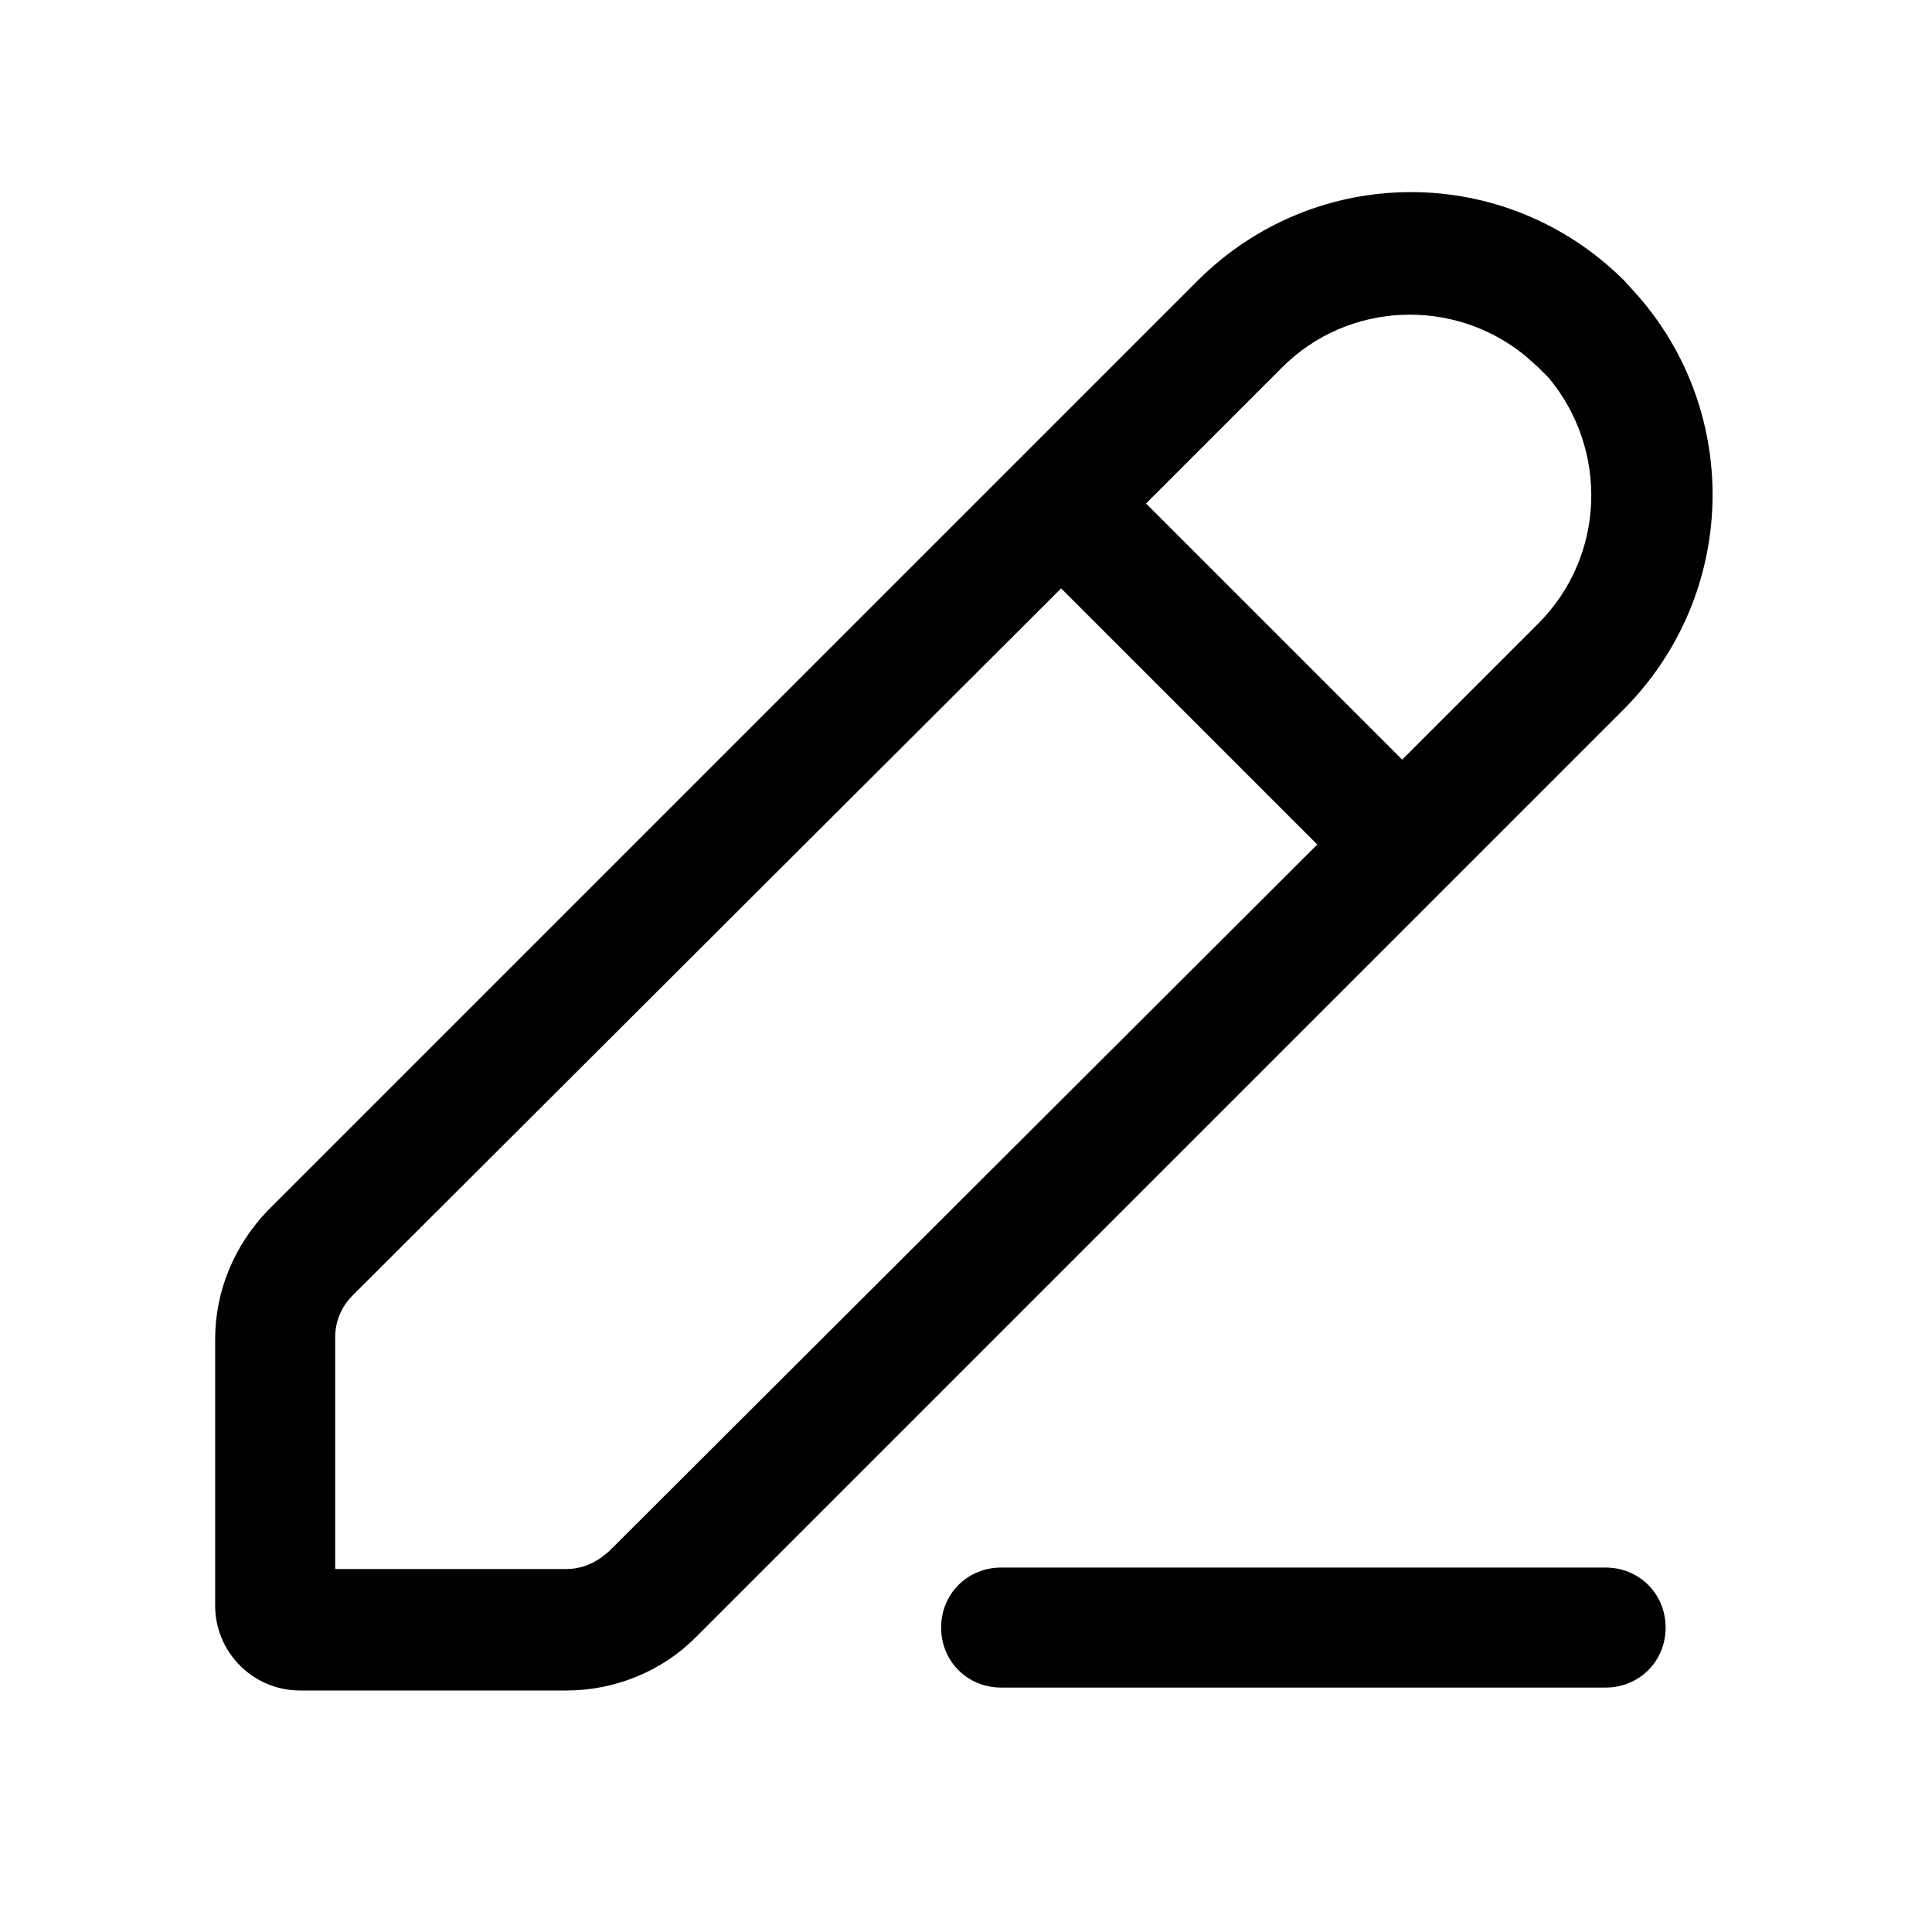
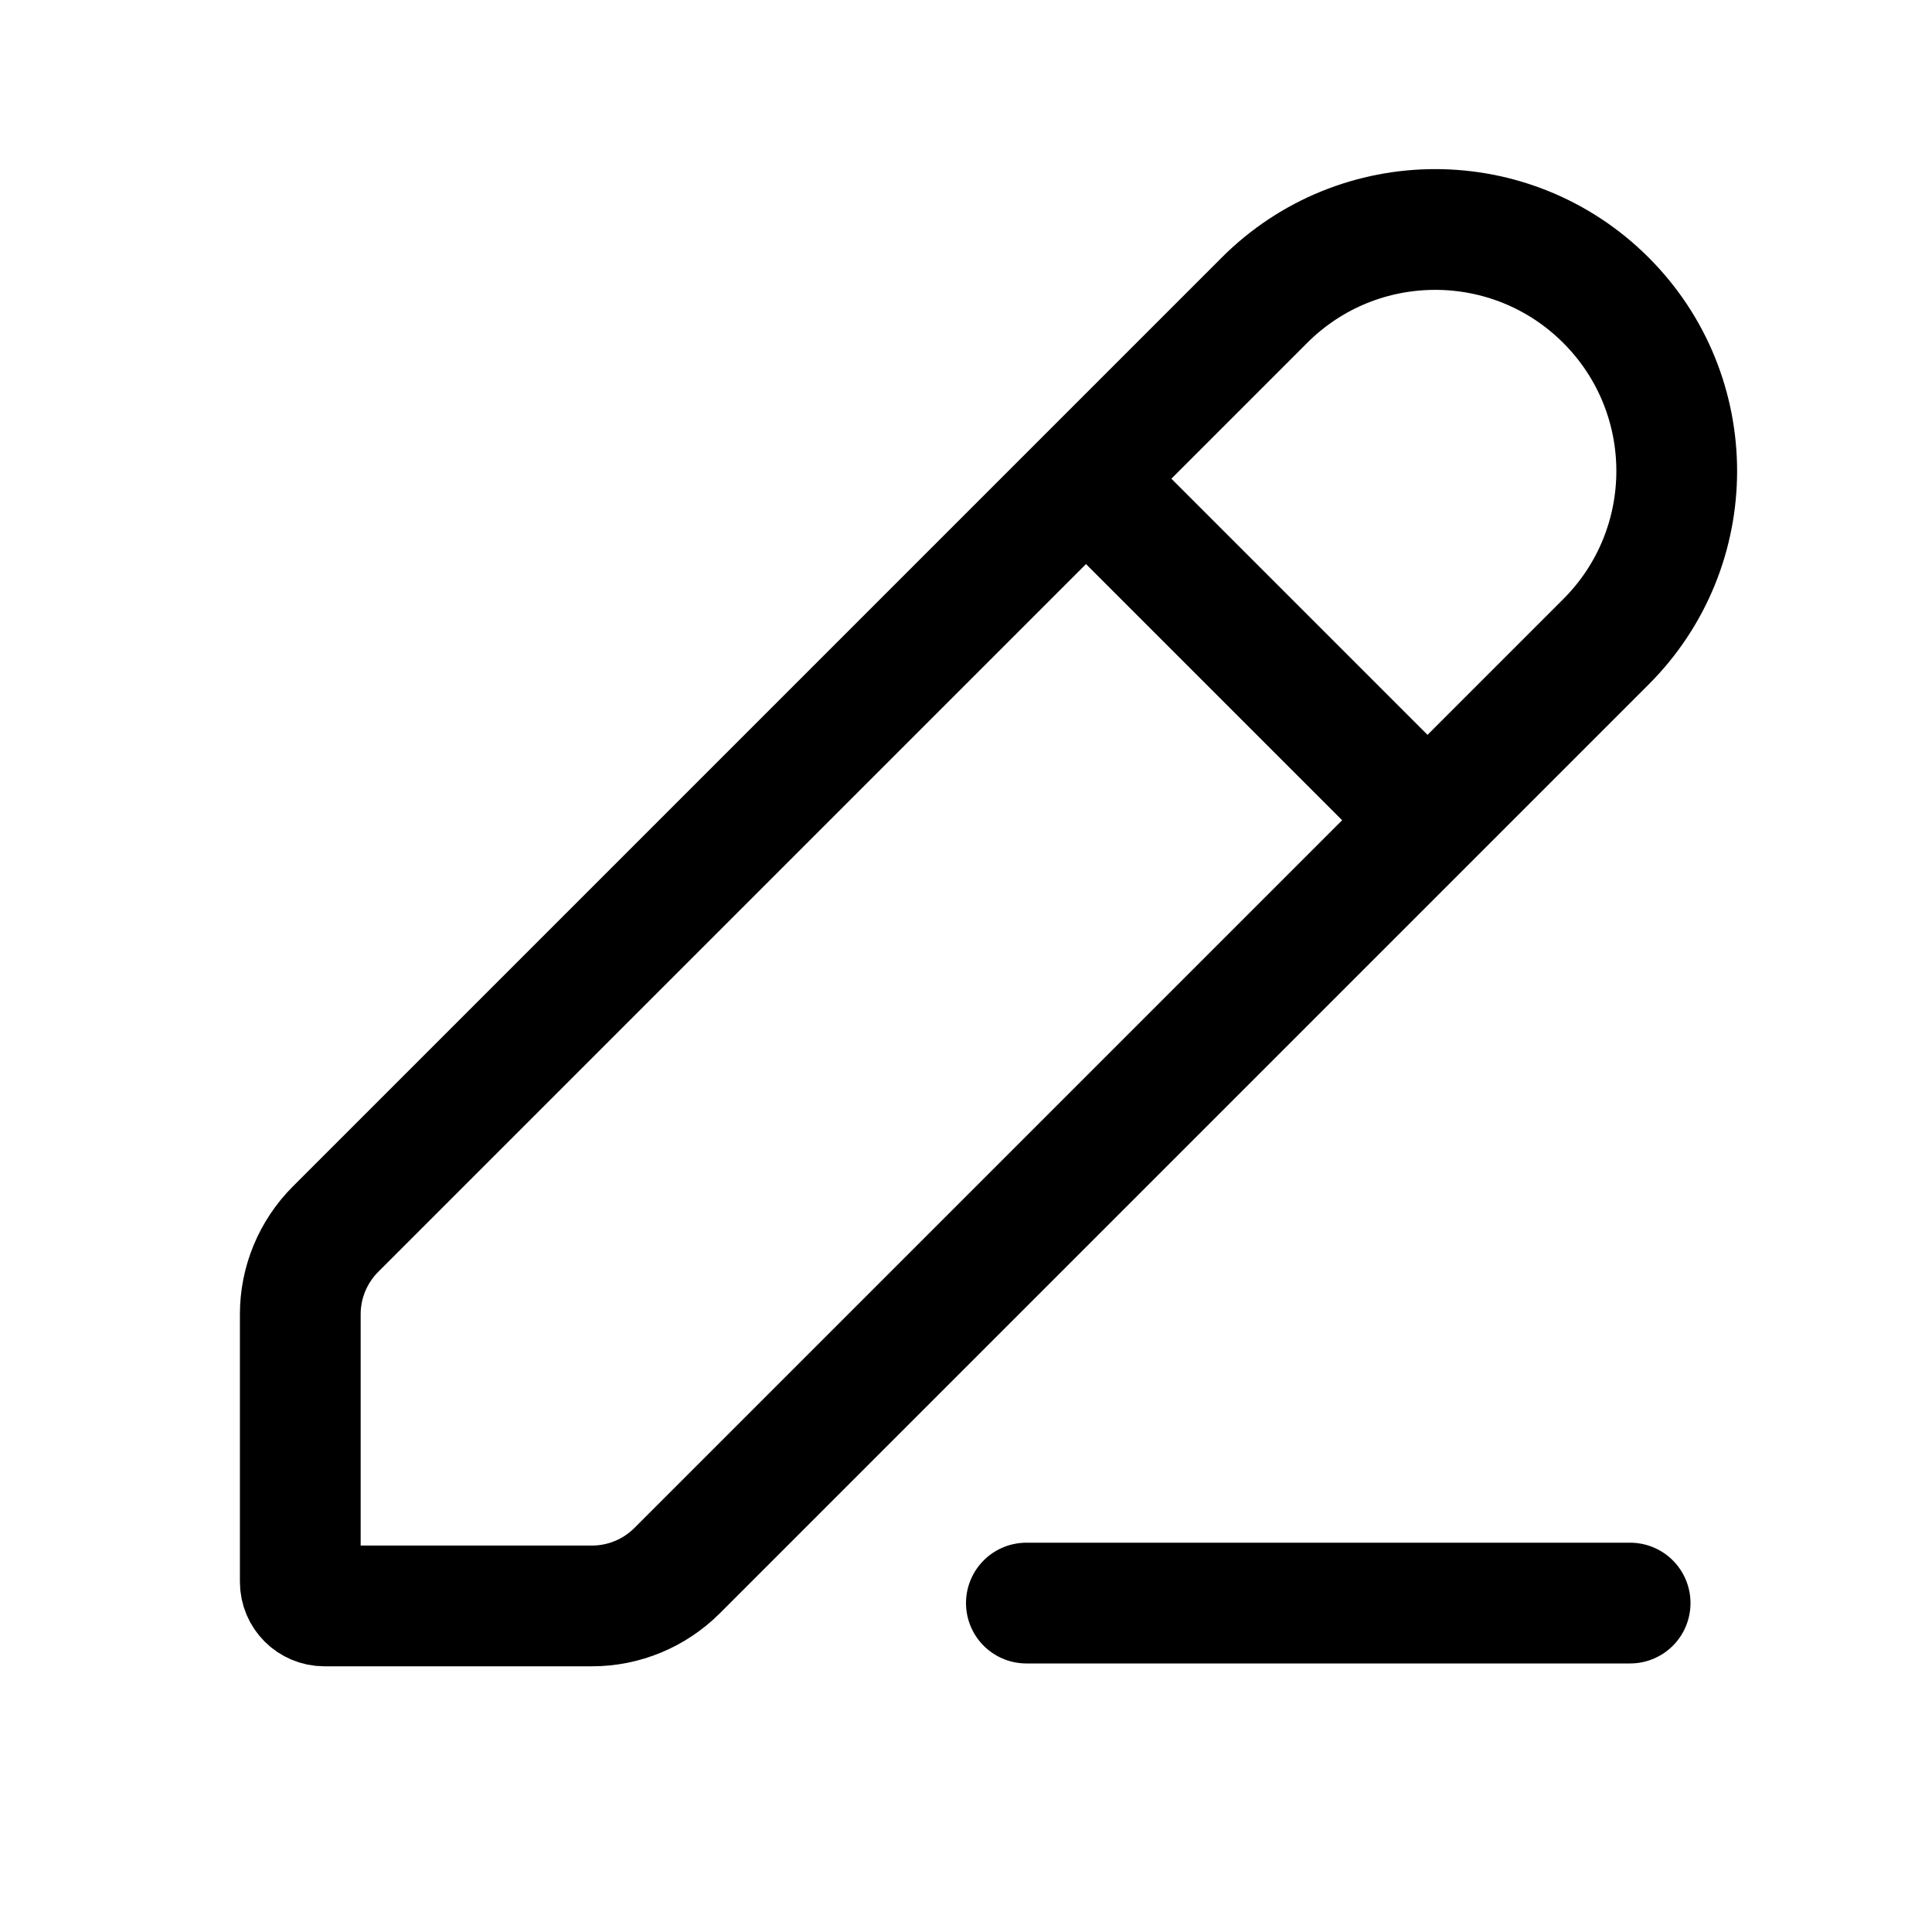
- <svg xmlns="http://www.w3.org/2000/svg" version="1.1" id="图层_1" x="0px" y="0px" viewBox="0 0 132 132" style="enable-background:new 0 0 132 132;" xml:space="preserve">
-   <style type="text/css">
- 	.st0{fill:none;}
- 	.st1{fill:currentColor;}
- </style>
-   <rect id="size" class="st0" width="132" height="132" />
-   <path id="形状结合" class="st1" d="M81.8,19.2c8.1-8.1,21.1-8.1,29.2,0l0.9,1c7.1,8.1,6.8,20.4-0.9,28.2l-63.5,63.5  c-2.3,2.3-5.5,3.6-8.8,3.6H20.5c-3.2,0-5.8-2.6-5.8-5.8V91.5c0-3.3,1.3-6.4,3.6-8.8L81.8,19.2z M109.7,107.1c2.3,0,4.1,1.8,4.1,4.1  s-1.8,4.1-4.1,4.1H68.4c-2.3,0-4.1-1.8-4.1-4.1s1.8-4.1,4.1-4.1H109.7z M72.5,40.2L24.1,88.5c-0.8,0.8-1.2,1.8-1.2,2.9l0,15.8  l15.8,0c0.9,0,1.7-0.3,2.4-0.8l0.5-0.4L90,57.7L72.5,40.2z M104.2,24.3c-4.9-4-12.1-3.7-16.6,0.8l-9.3,9.3l17.5,17.5l9.3-9.3  c4.6-4.6,4.8-11.9,0.7-16.8l-0.7-0.7L104.2,24.3z" />
+ <svg xmlns="http://www.w3.org/2000/svg" width="16px" height="16px" viewBox="0 0 16 16" version="1.1">
+   <g id="操作/编辑" stroke="none" stroke-width="1" fill="none" fill-rule="evenodd">
+     <g id="编组" transform="translate(8, 8) rotate(45) translate(-8, -8) translate(5.5, 0.353774)" stroke="currentColor">
+       <path d="M2.349,0 C3.454,-2.02906125e-16 4.349,0.895 4.349,2 L4.349,12.878 C4.349,13.143 4.244,13.398 4.056,13.585 L2.49,15.151 C2.412,15.229 2.286,15.229 2.208,15.151 L0.642,13.585 C0.454,13.398 0.349,13.143 0.349,12.878 L0.349,2 C0.349,0.895 1.244,1.09108455e-15 2.349,0 Z" id="矩形" />
+       <line x1="0.5" y1="4.09" x2="4.5" y2="4.09" id="直线" />
+     </g>
+     <line x1="8.5" y1="13.276" x2="13.5" y2="13.276" id="直线-2" stroke="currentColor" stroke-linecap="round" />
+   </g>
</svg>
